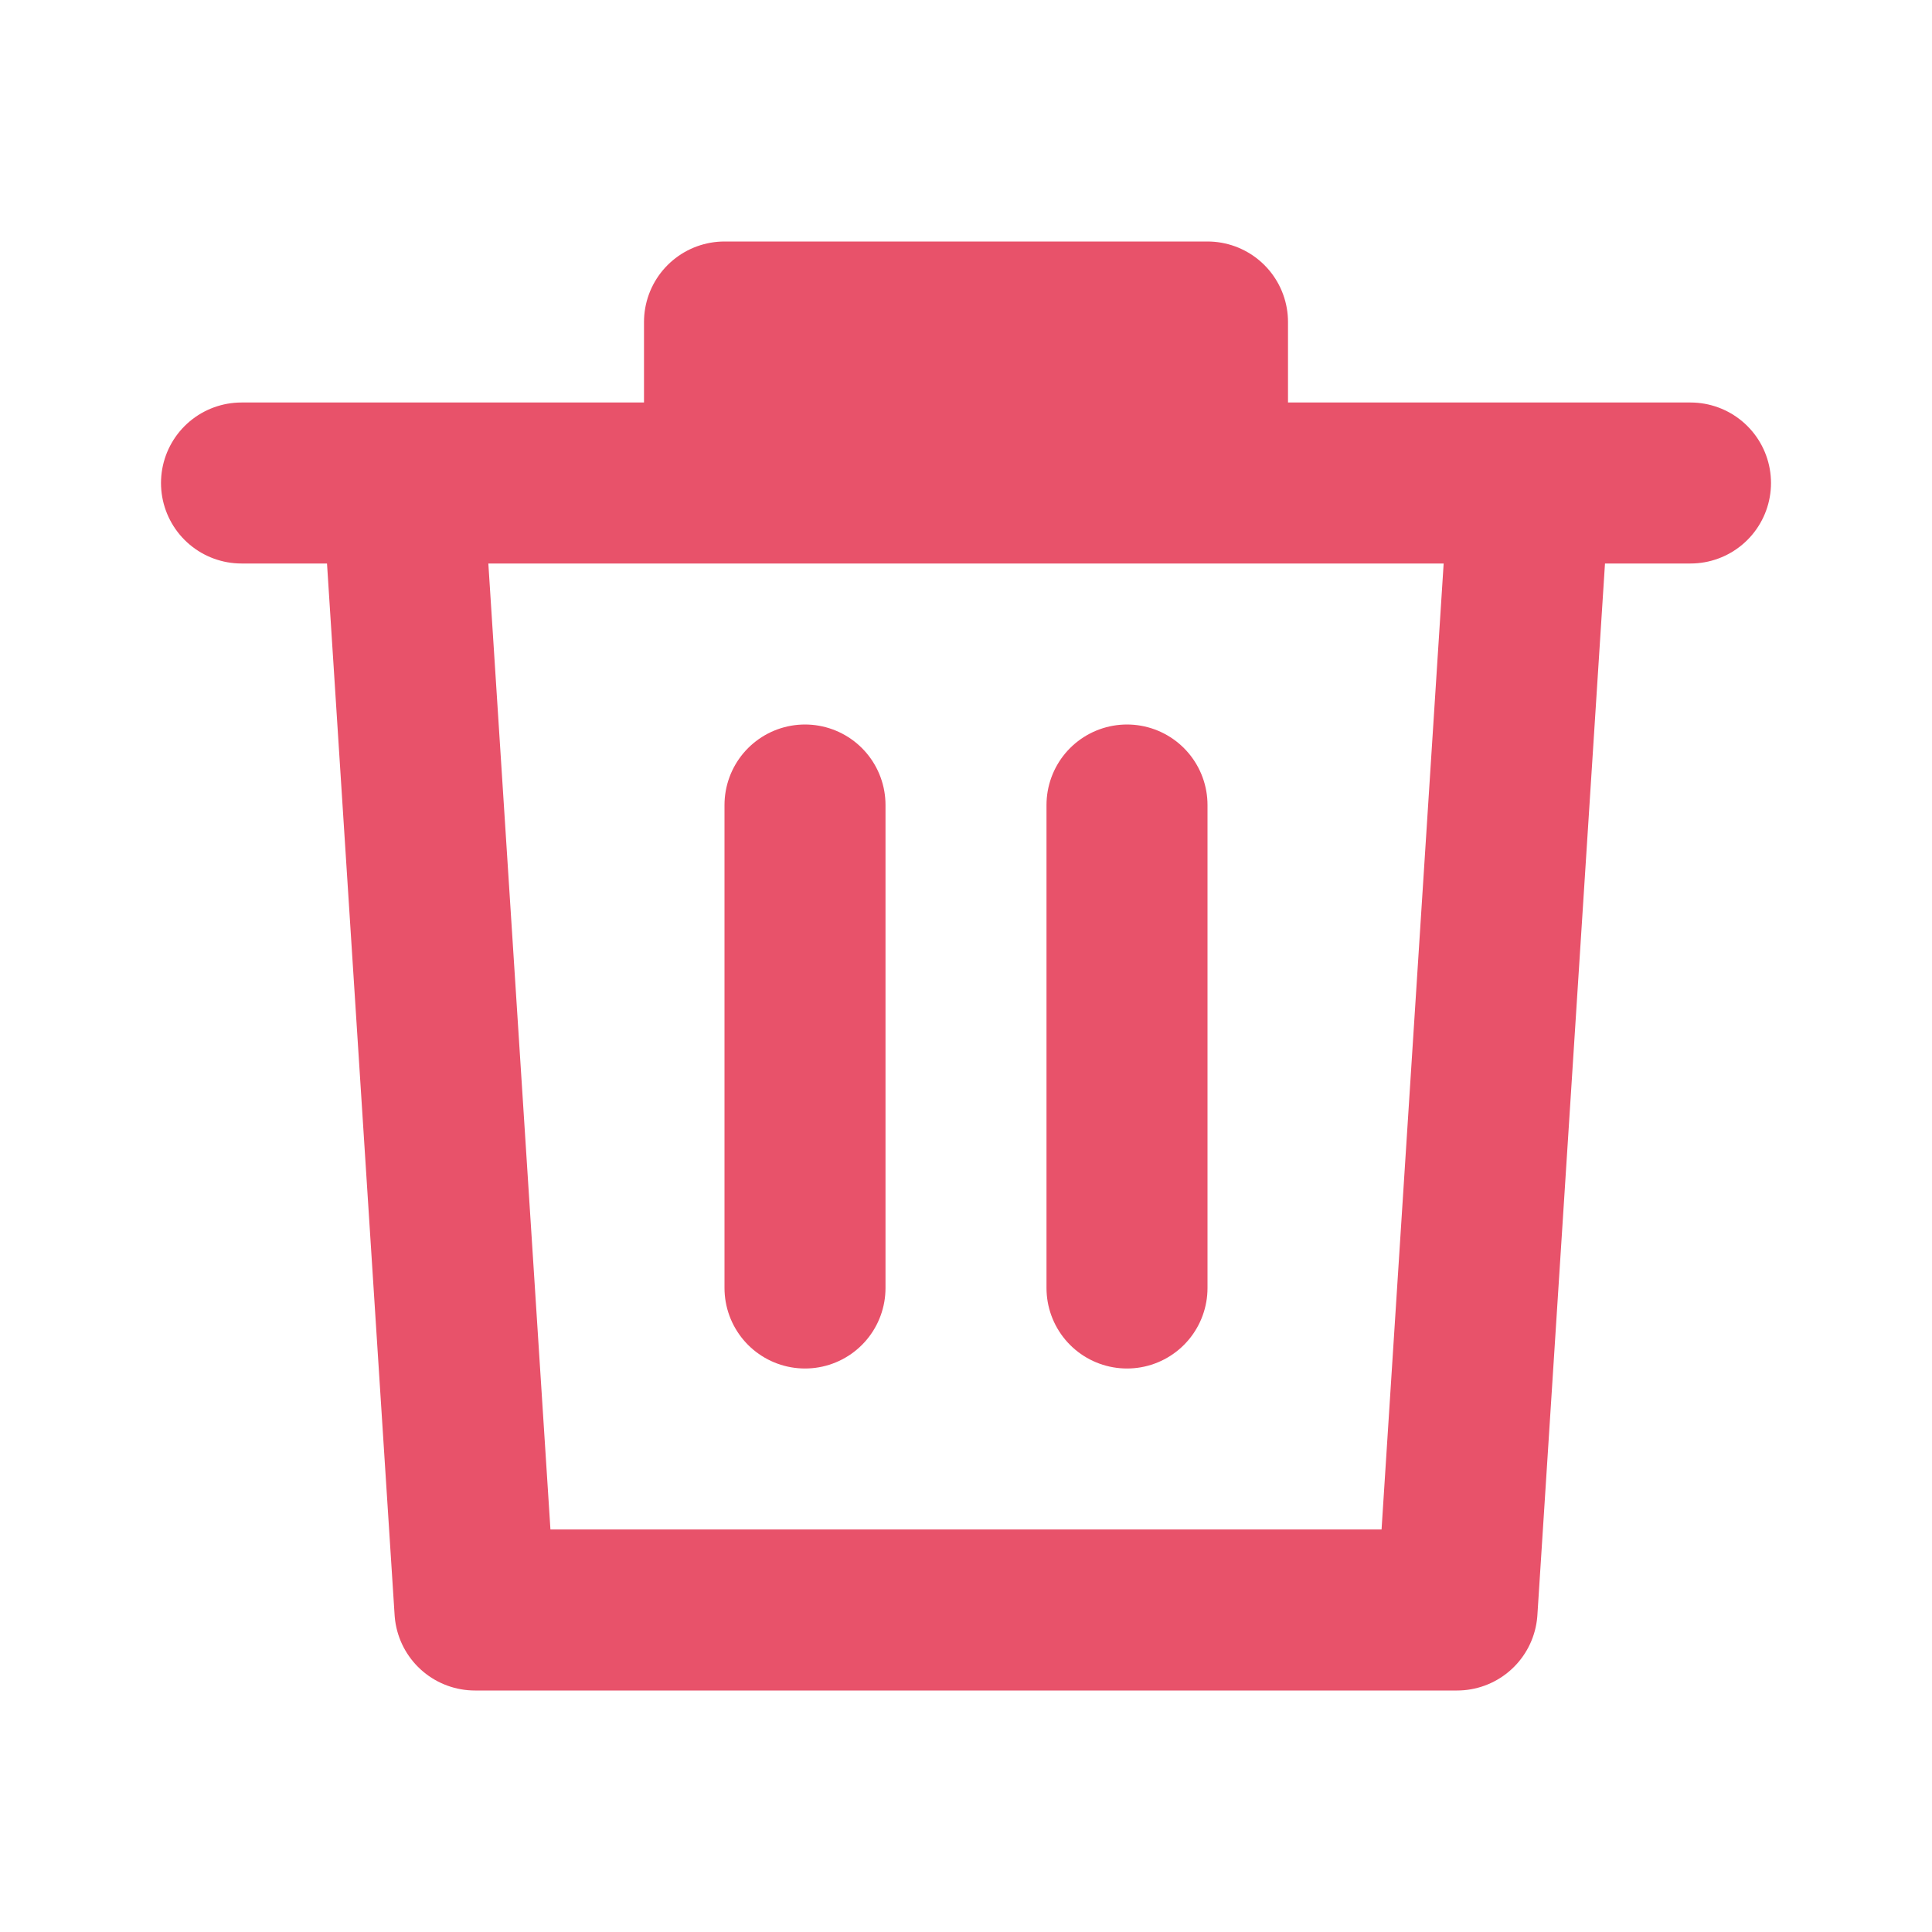
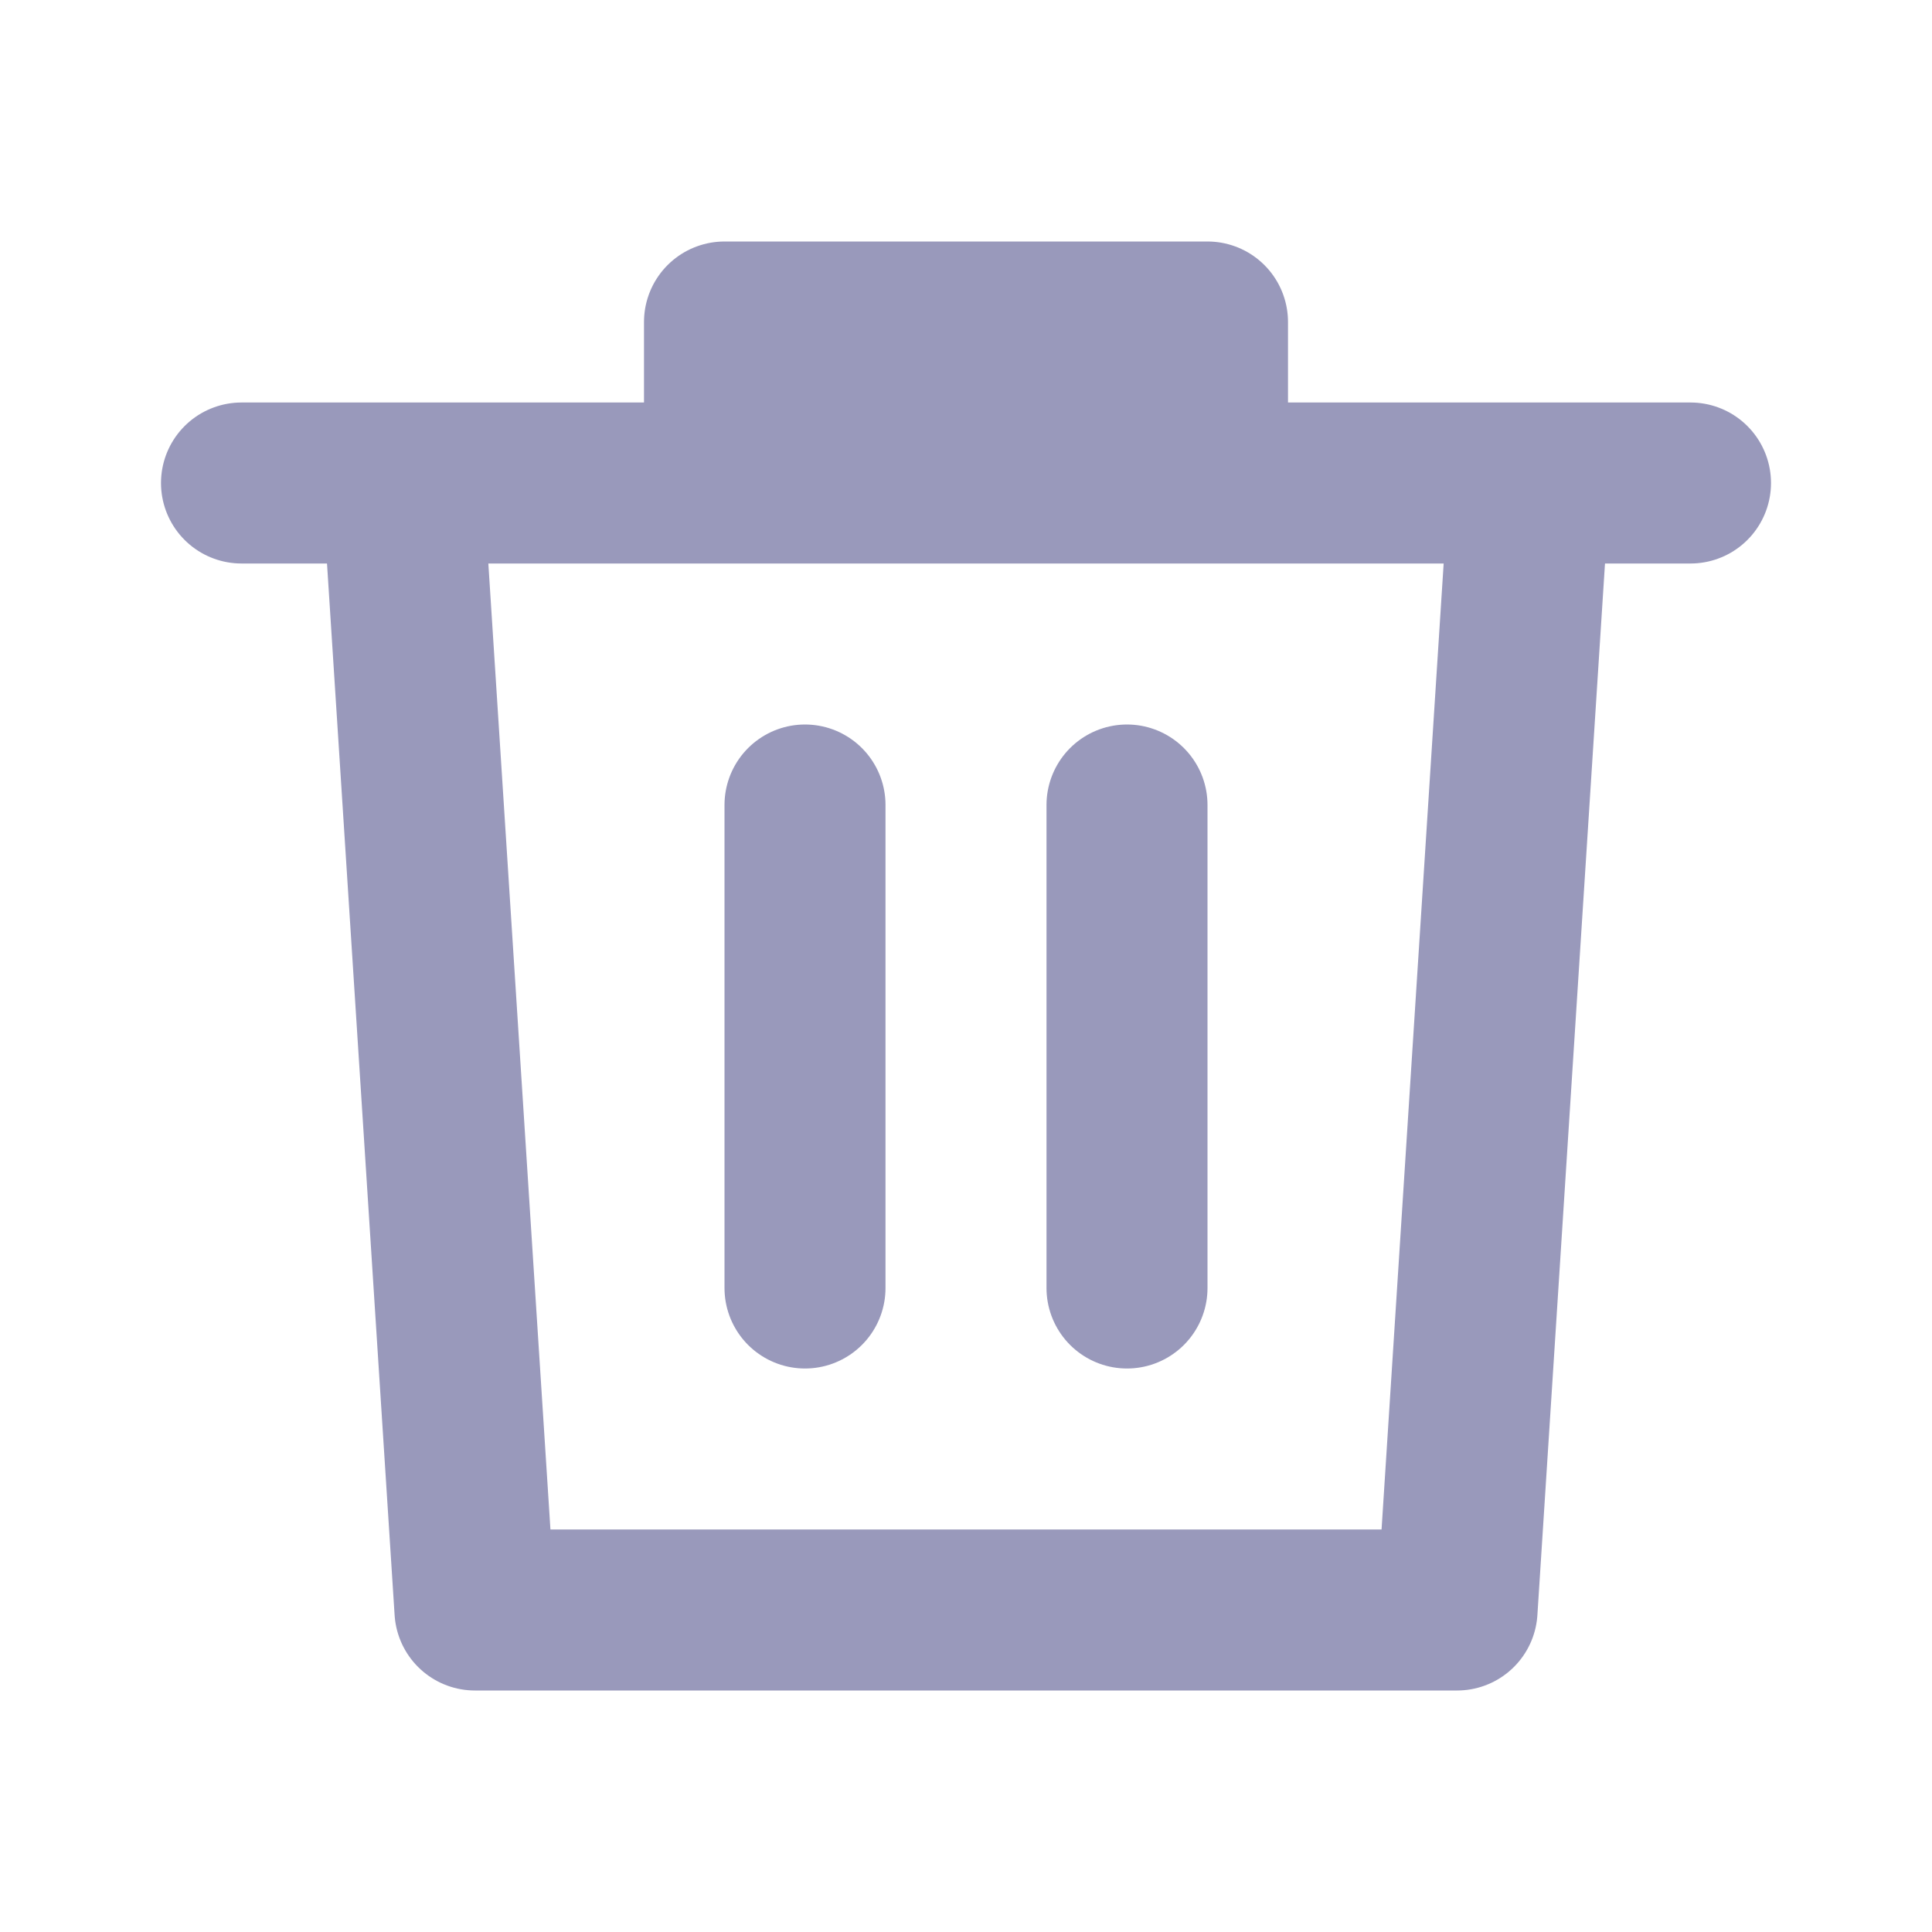
- <svg xmlns="http://www.w3.org/2000/svg" width="16" height="16" viewBox="0 0 24 24" fill="none" stroke="#E8526A" stroke-width="2" stroke-linecap="round" stroke-linejoin="round">
+ <svg xmlns="http://www.w3.org/2000/svg" width="16" height="16" viewBox="0 0 24 24" fill="none" stroke="#9999BB" stroke-width="2" stroke-linecap="round" stroke-linejoin="round">
  <path d="M3 6h18m-2 0-.9 14H5.9L5 6m4 0V4h6v2m-5 4v6m4-6v6" />
</svg>
